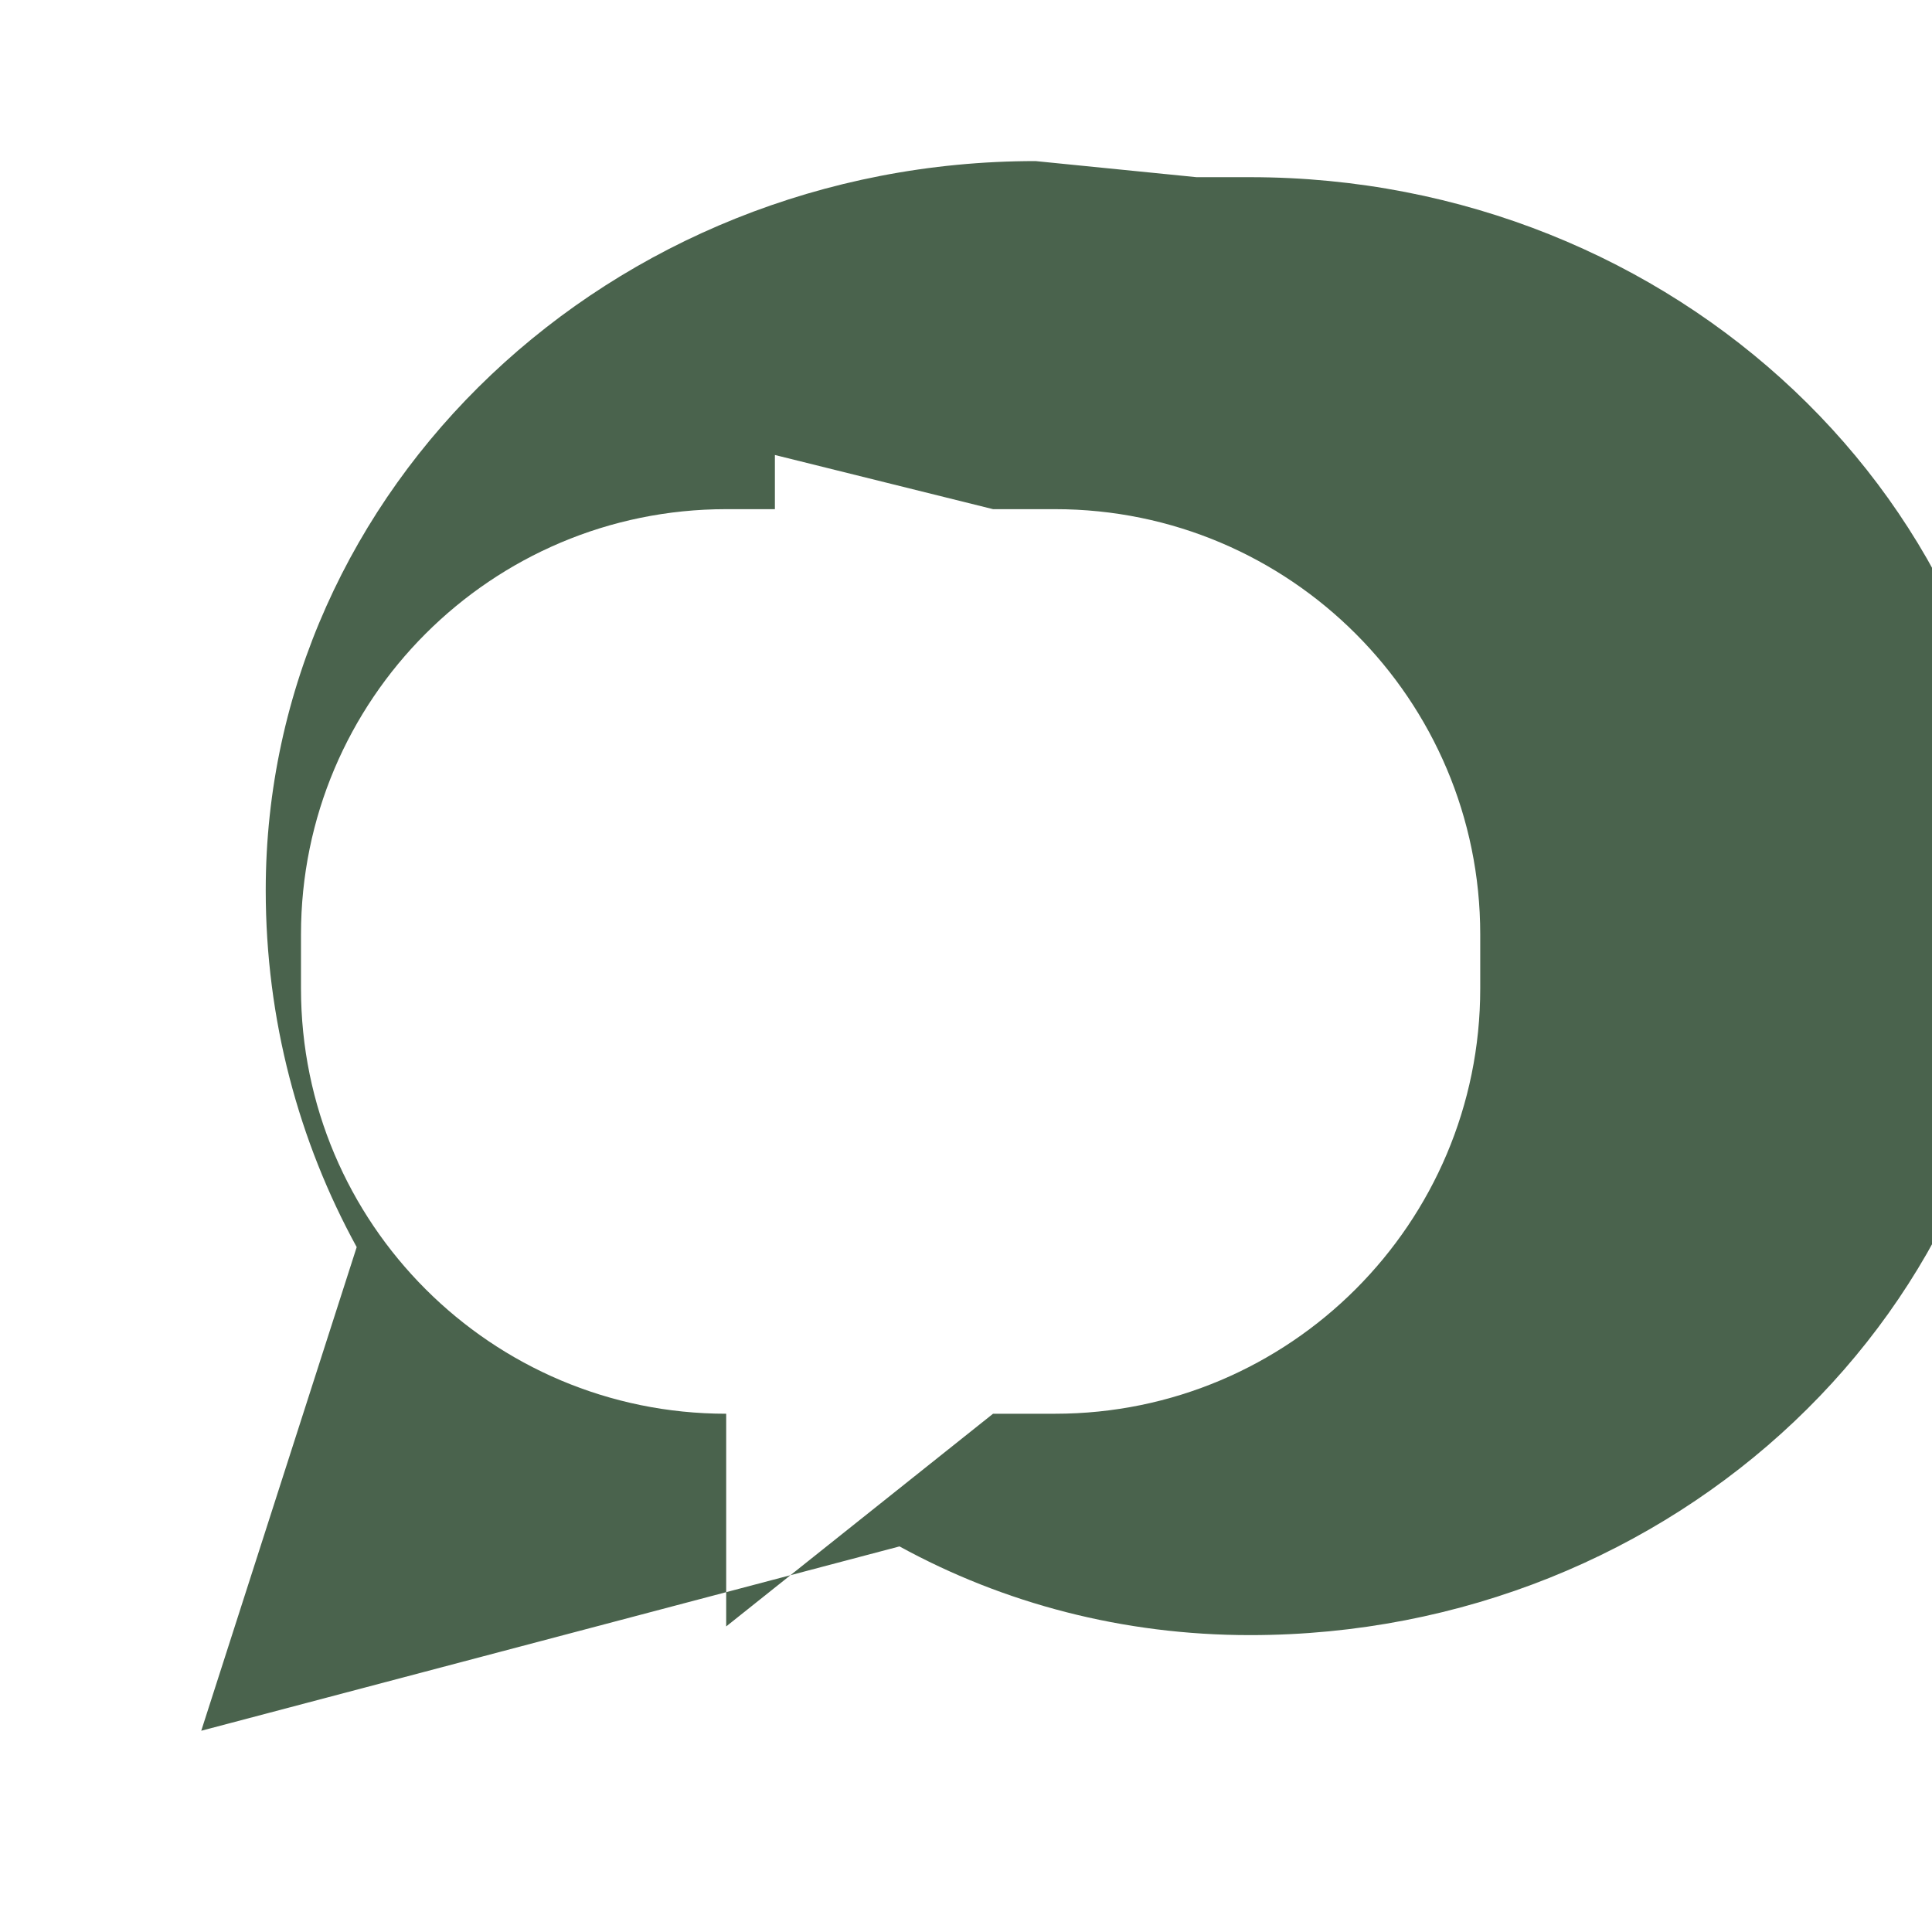
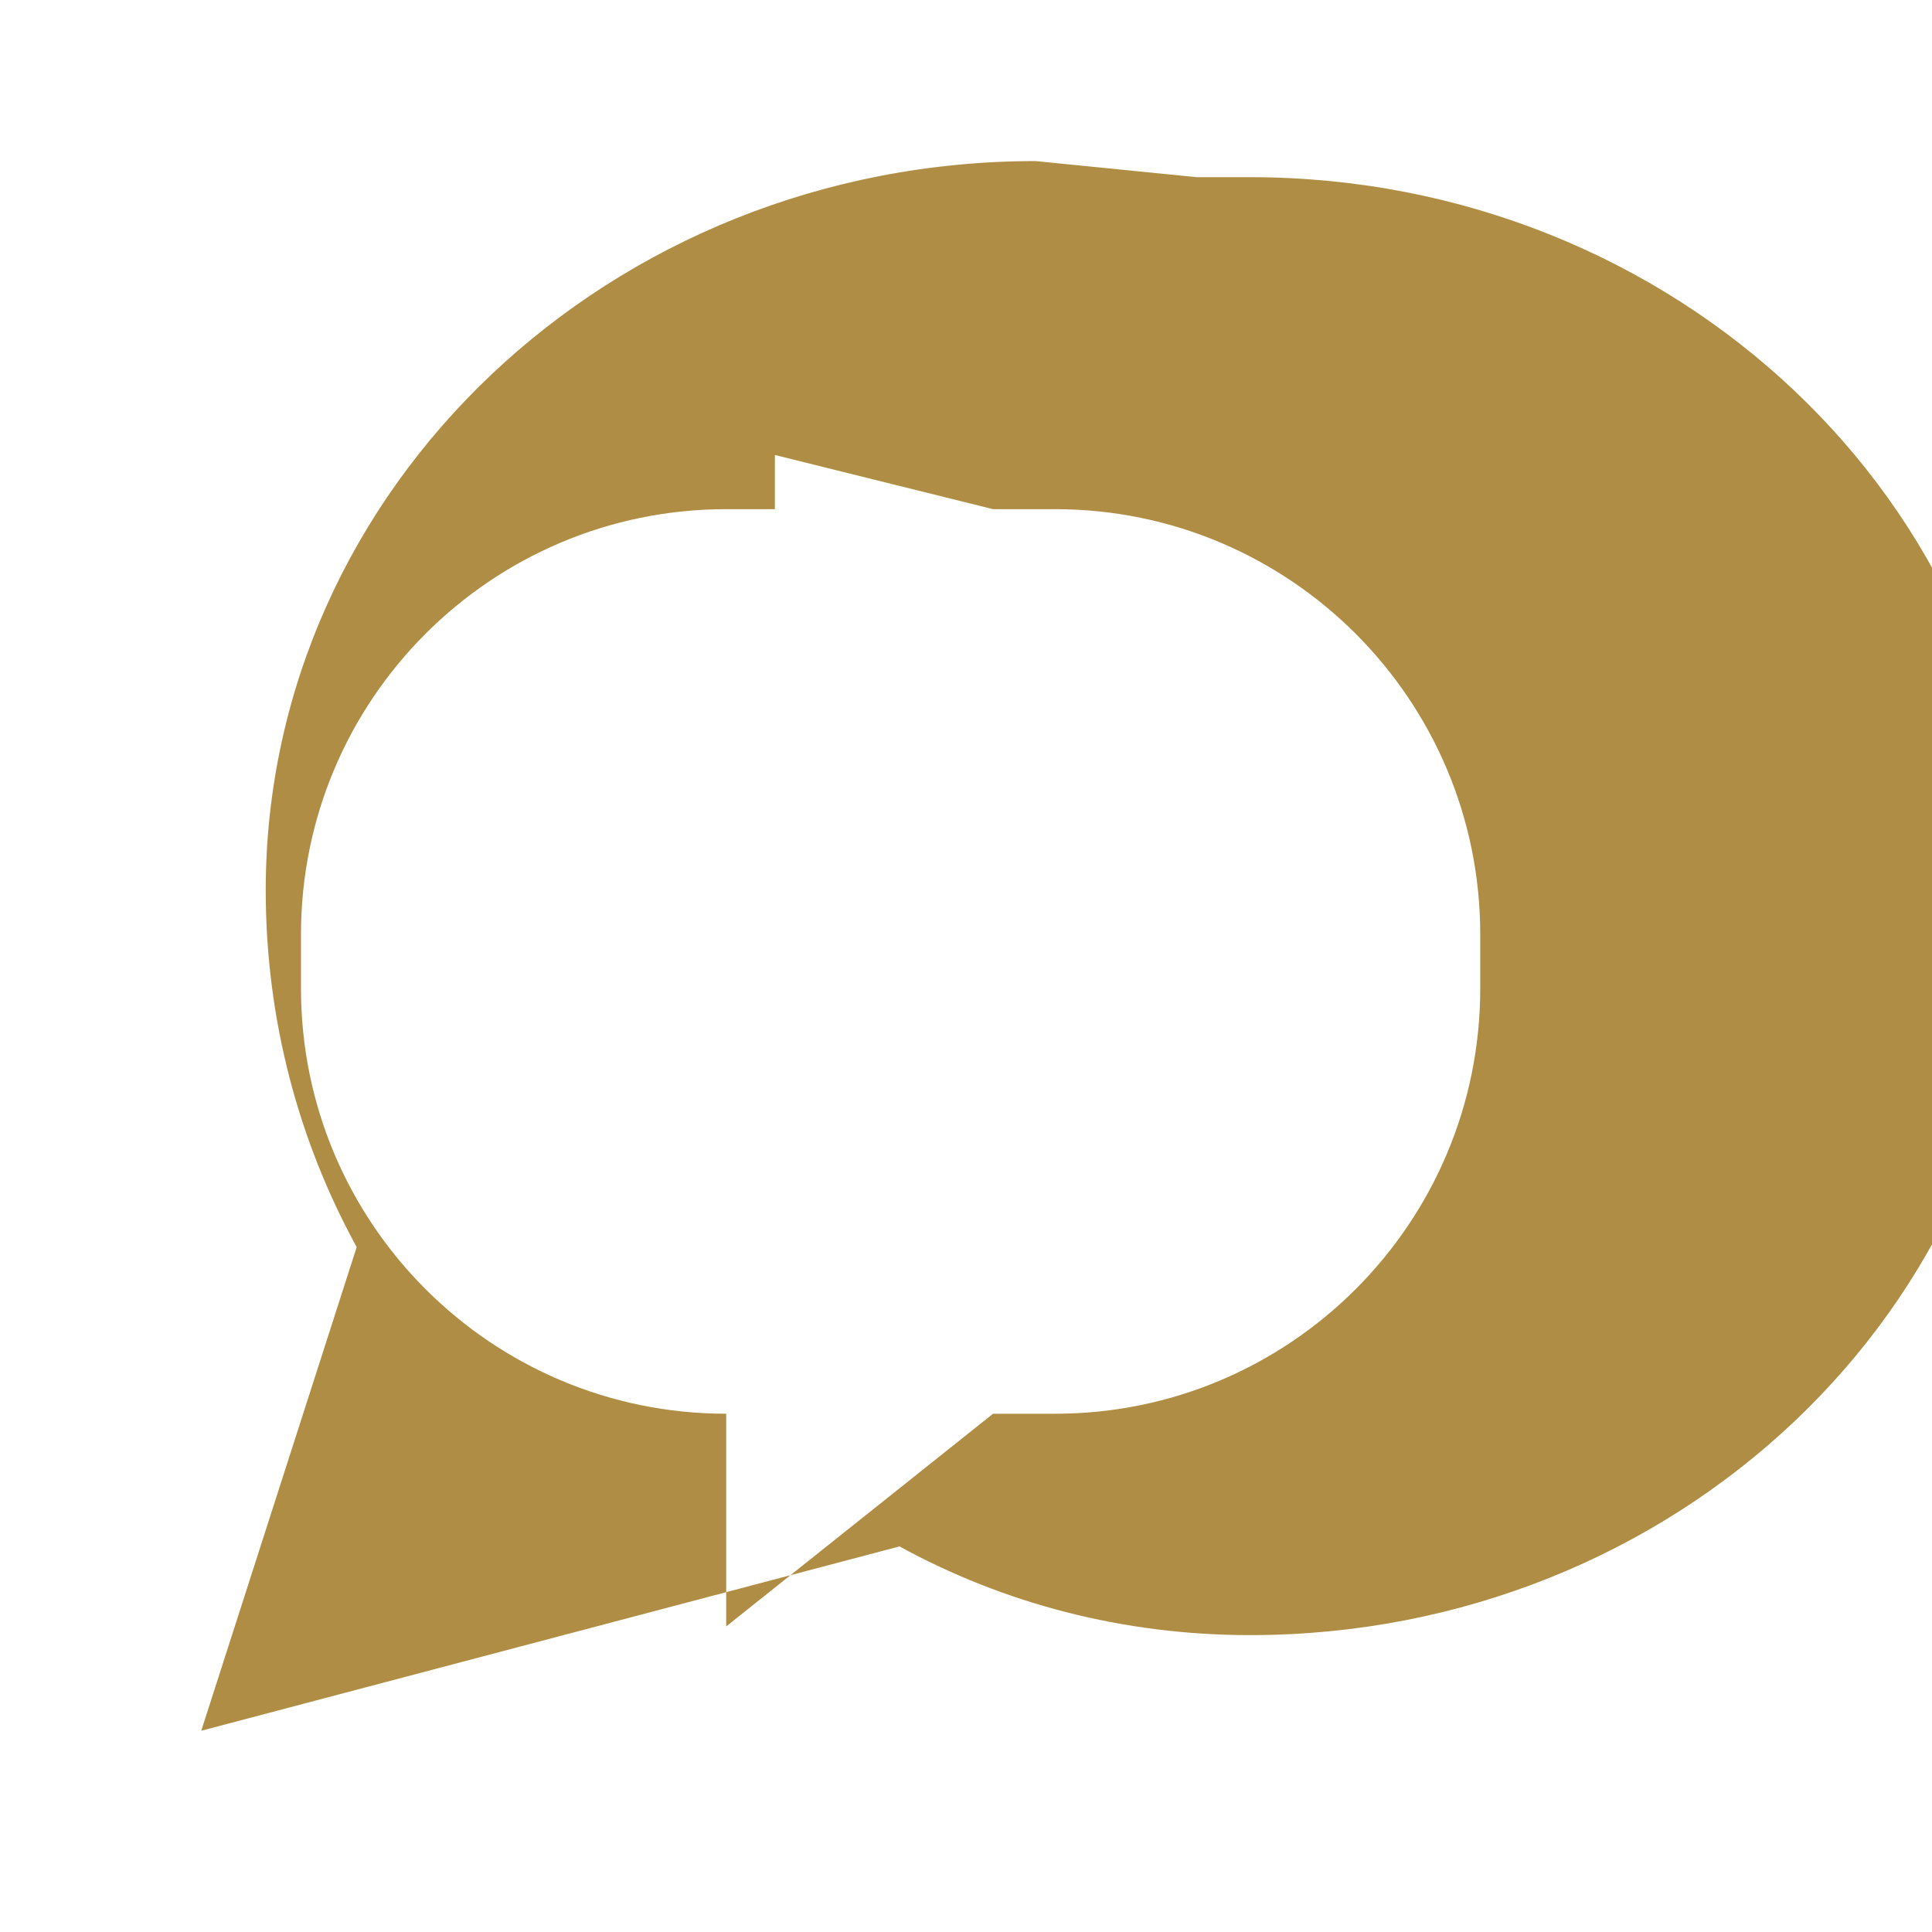
- <svg xmlns="http://www.w3.org/2000/svg" viewBox="0 0 24 24" fill="#4a634d">
+ <svg xmlns="http://www.w3.org/2000/svg" viewBox="0 0 24 24" fill="#b08d44">
  <path d="M12.864 2.001c-5.28 0-9.563 4.057-9.563 9.058 0 1.607.41 3.12 1.13 4.433L2.5 21.5l8.674-2.29c1.29.707 2.773 1.102 4.354 1.102 5.28 0 9.563-4.057 9.563-9.058 0-5-4.283-9.053-9.563-9.053h-.664zm-.528 4.324h.77c2.916 0 5.282 2.366 5.282 5.282v.673c0 2.916-2.366 5.282-5.282 5.282h-.77l-3.315 2.642v-2.642c-2.916 0-5.282-2.366-5.282-5.282v-.673c0-2.916 2.366-5.282 5.282-5.282h.605v-.673z" />
</svg>
